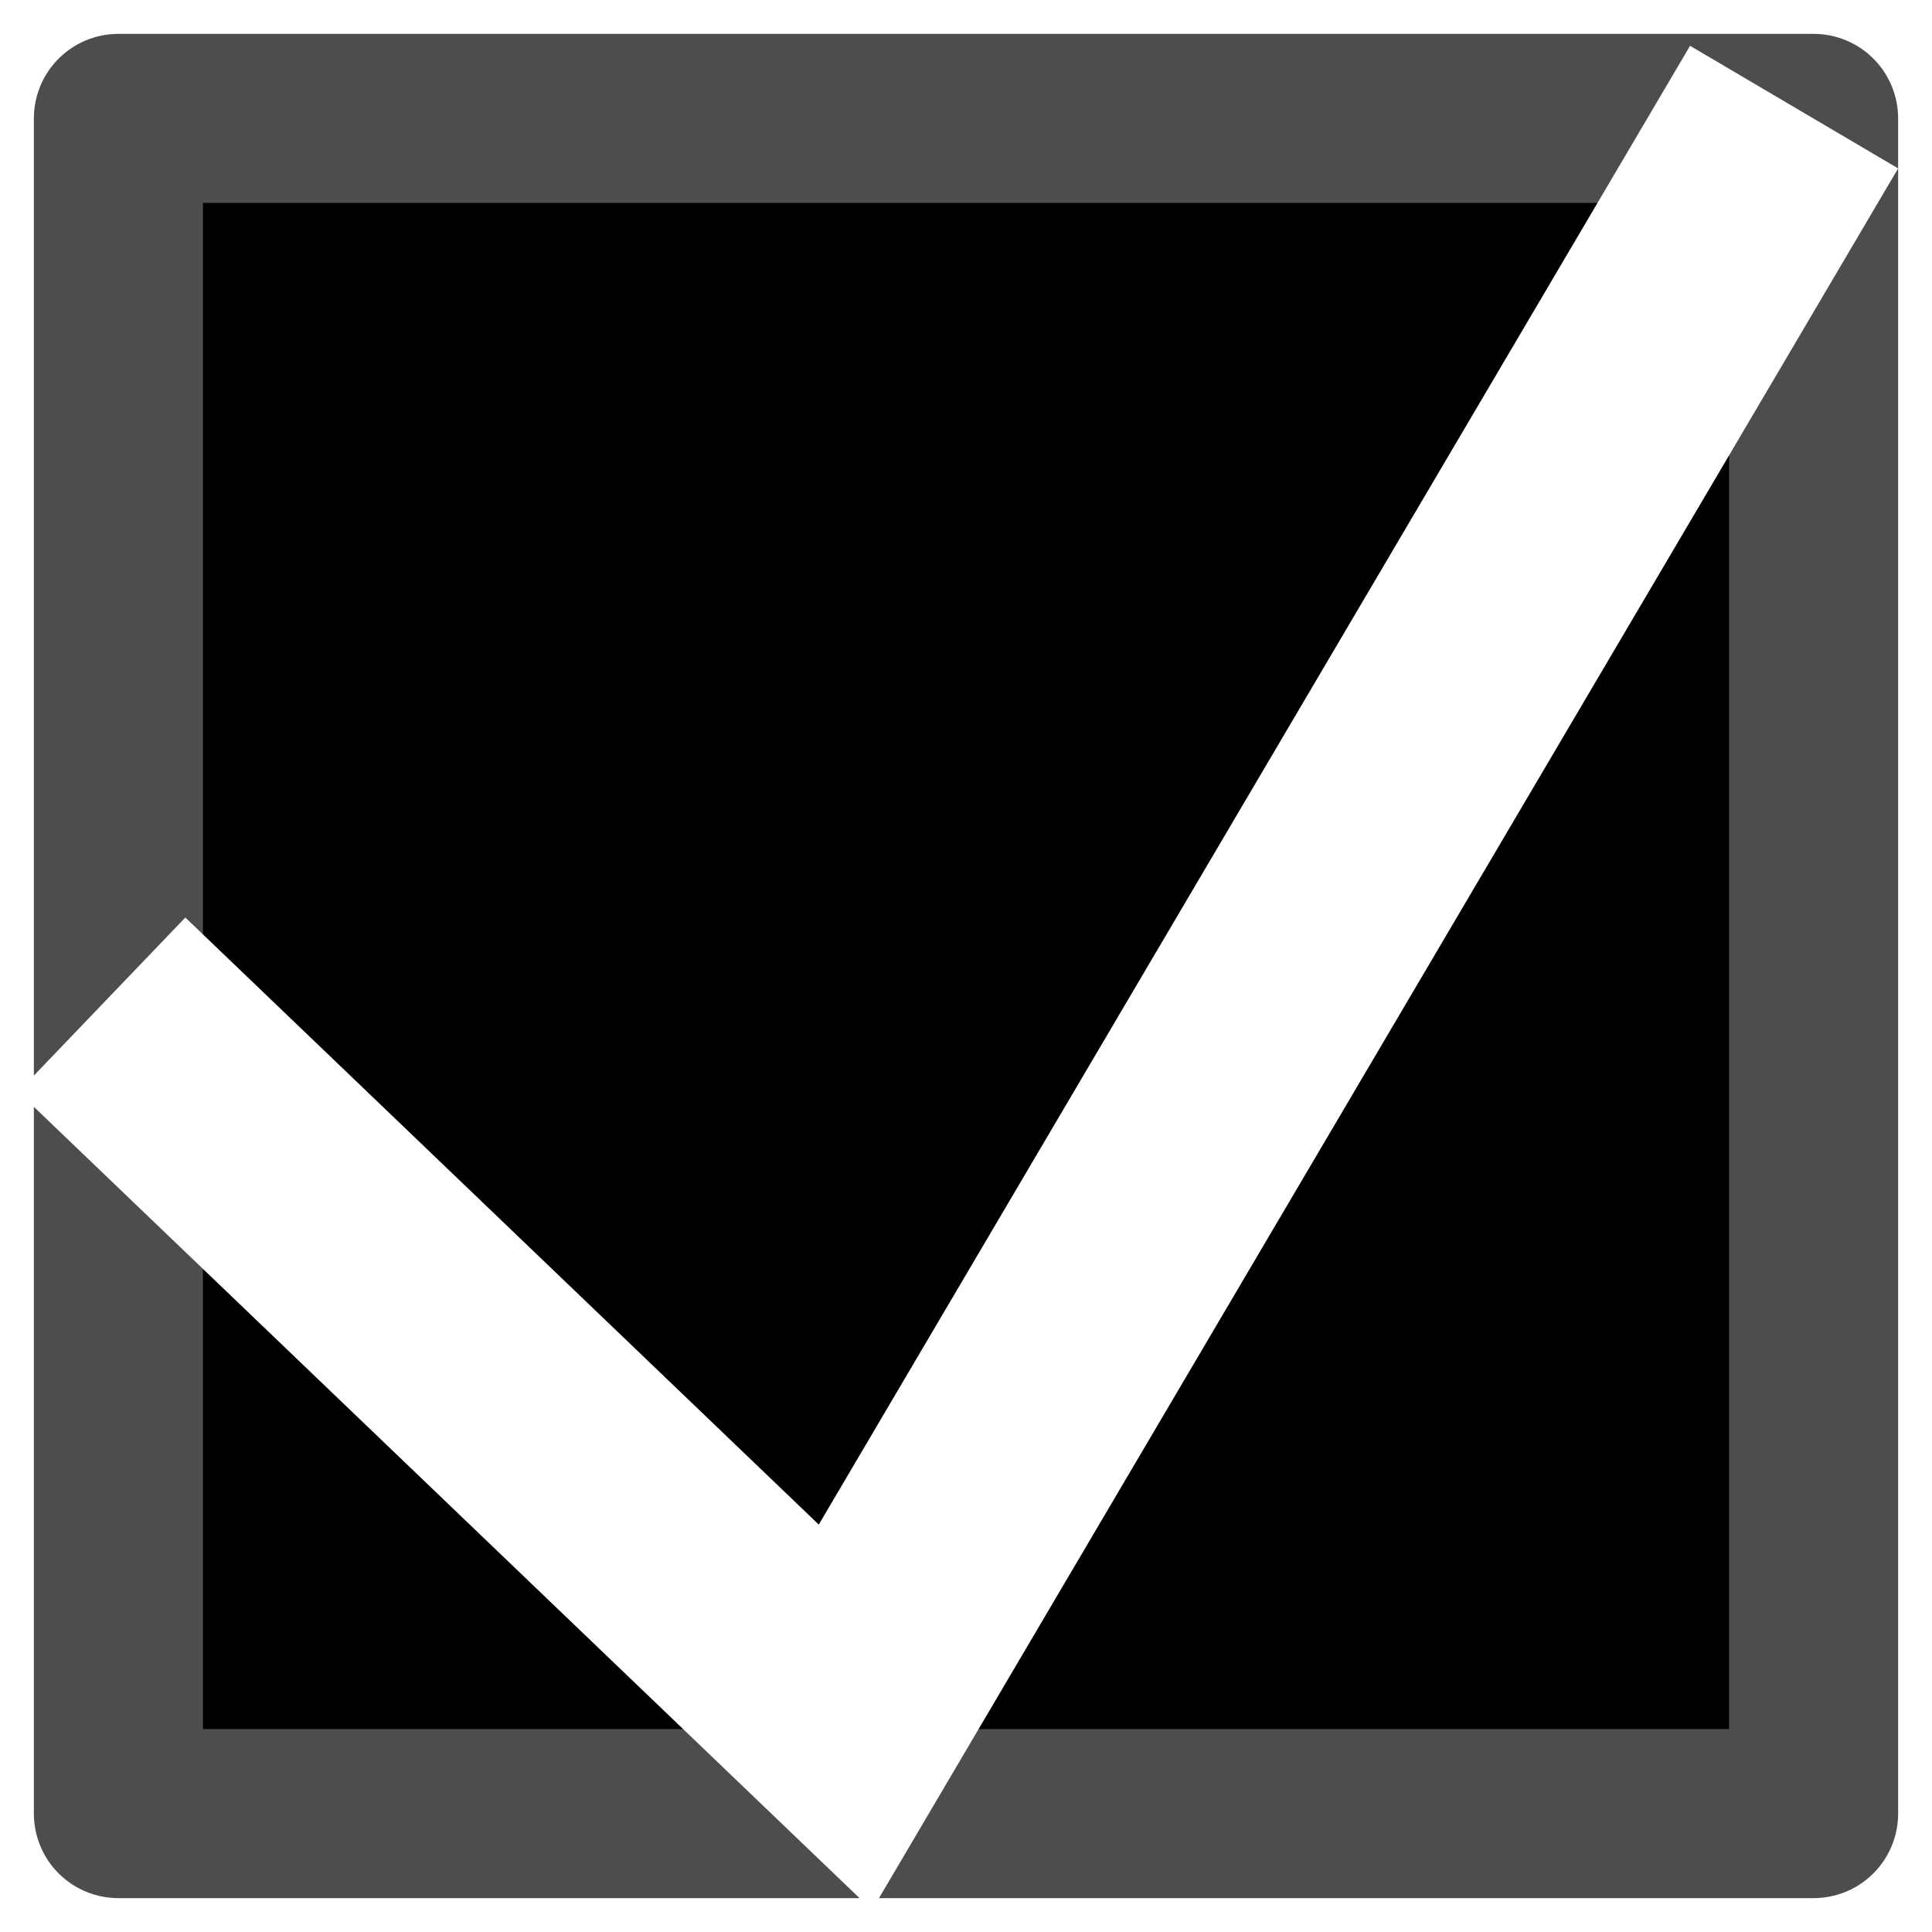
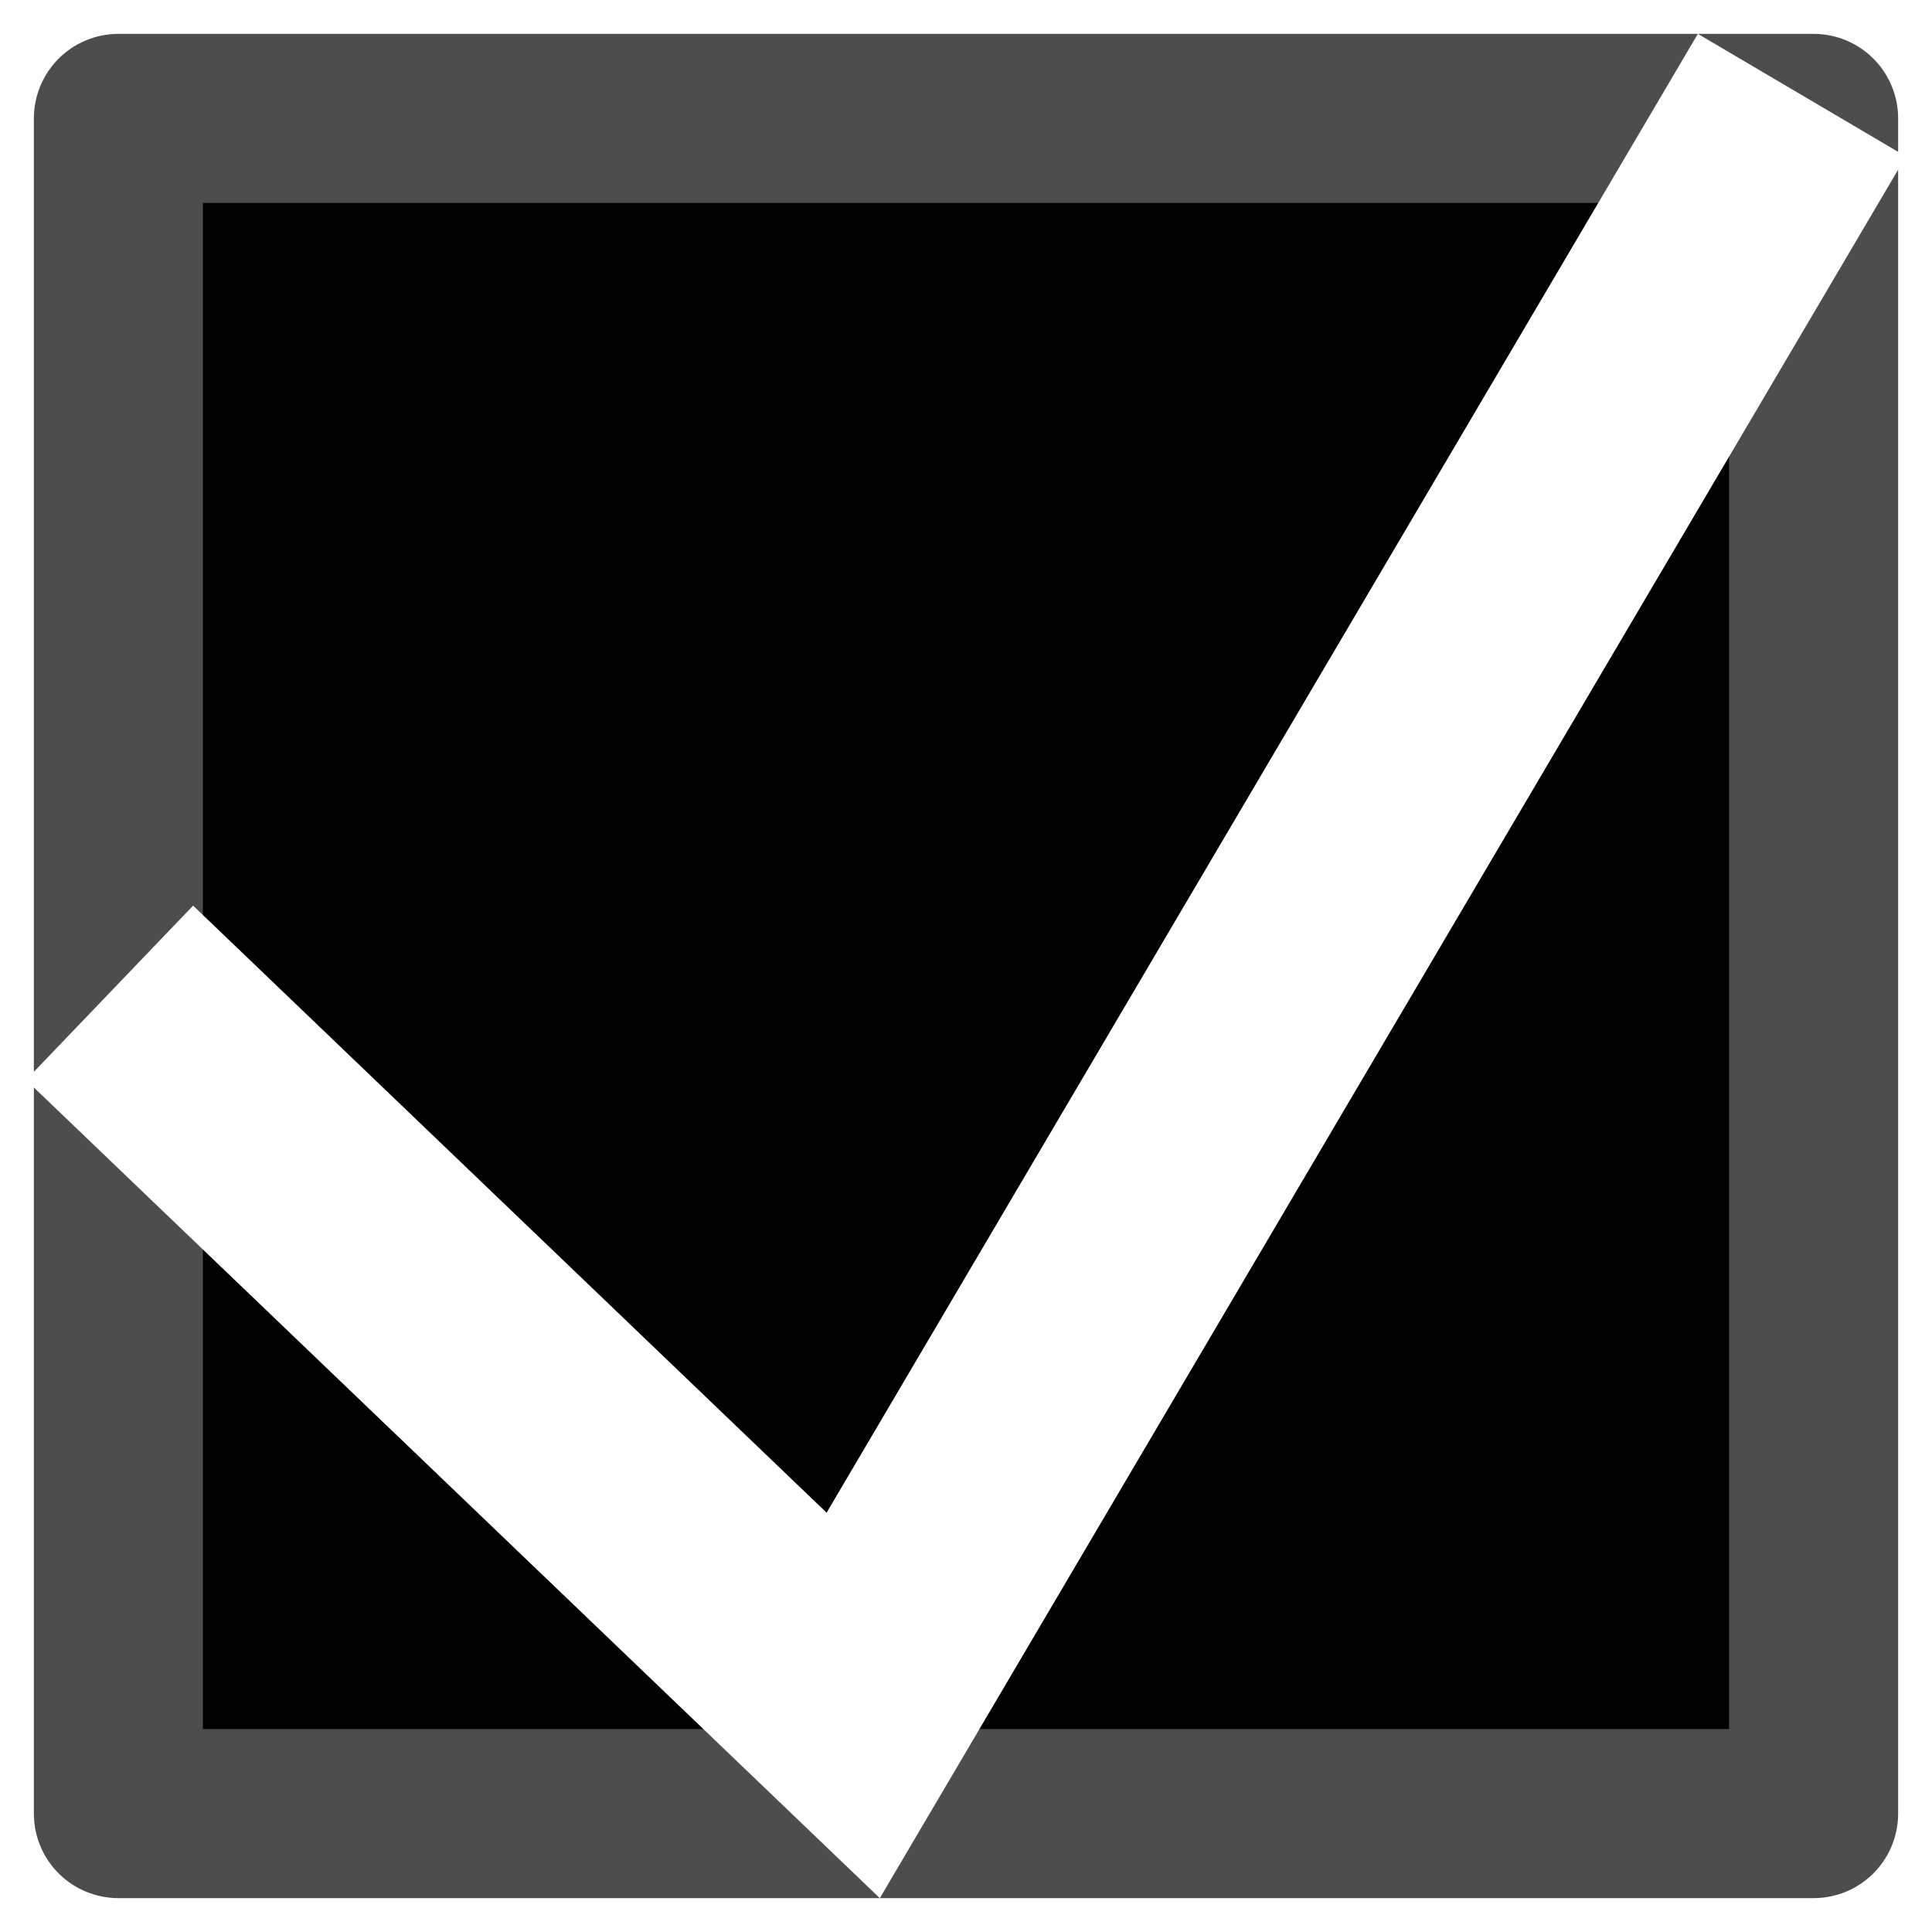
<svg xmlns="http://www.w3.org/2000/svg" xmlns:xlink="http://www.w3.org/1999/xlink" width="32" height="32" viewBox="0 0 32 32" version="1.1" id="svg1">
  <defs id="defs1">
    <linearGradient id="linearGradient3">
      <stop style="stop-color:#ffffff;stop-opacity:1;" offset="0.37" id="stop3" />
      <stop style="stop-color:#ffffff;stop-opacity:1;" offset="0.804" id="stop4" />
    </linearGradient>
-     <linearGradient xlink:href="#linearGradient3" id="linearGradient4" x1="0.302" y1="15.86" x2="31.853" y2="15.86" gradientUnits="userSpaceOnUse" />
+     <linearGradient xlink:href="#linearGradient3" id="linearGradient4" x1="0.302" y1="15.86" x2="31.853" y2="15.86" gradientUnits="userSpaceOnUse" gradientTransform="translate(0.129313,-0.1975287)" />
  </defs>
  <g id="layer1">
-     <path id="rect1" style="fill:#000000;fill-rule:evenodd;stroke:#4d4d4d;stroke-width:2.8;stroke-linecap:round;stroke-linejoin:round;stroke-dasharray:none;fill-opacity:1;stroke-opacity:1" d="M 1.961,1.961 H 30.039 V 30.039 H 1.961 Z" />
-     <path style="fill:none;fill-rule:evenodd;stroke:url(#linearGradient4);stroke-width:4;stroke-linecap:butt;stroke-linejoin:miter;stroke-dasharray:none" d="M 1.686,16.641 14.002,28.444 29.716,1.774" id="path1" />
+     <path id="rect1" style="fill:#000000;fill-opacity:1;fill-rule:evenodd;stroke:#4d4d4d;stroke-width:2.8;stroke-linecap:round;stroke-linejoin:round;stroke-dasharray:none;stroke-opacity:1" d="M 1.961,1.961 H 30.039 V 30.039 H 1.961 Z" />
+     <path style="fill:none;fill-rule:evenodd;stroke:url(#linearGradient4);stroke-width:4;stroke-linecap:butt;stroke-linejoin:miter;stroke-dasharray:none" d="M 1.815,16.444 14.132,28.247 29.845,1.576" id="path1" />
  </g>
</svg>
